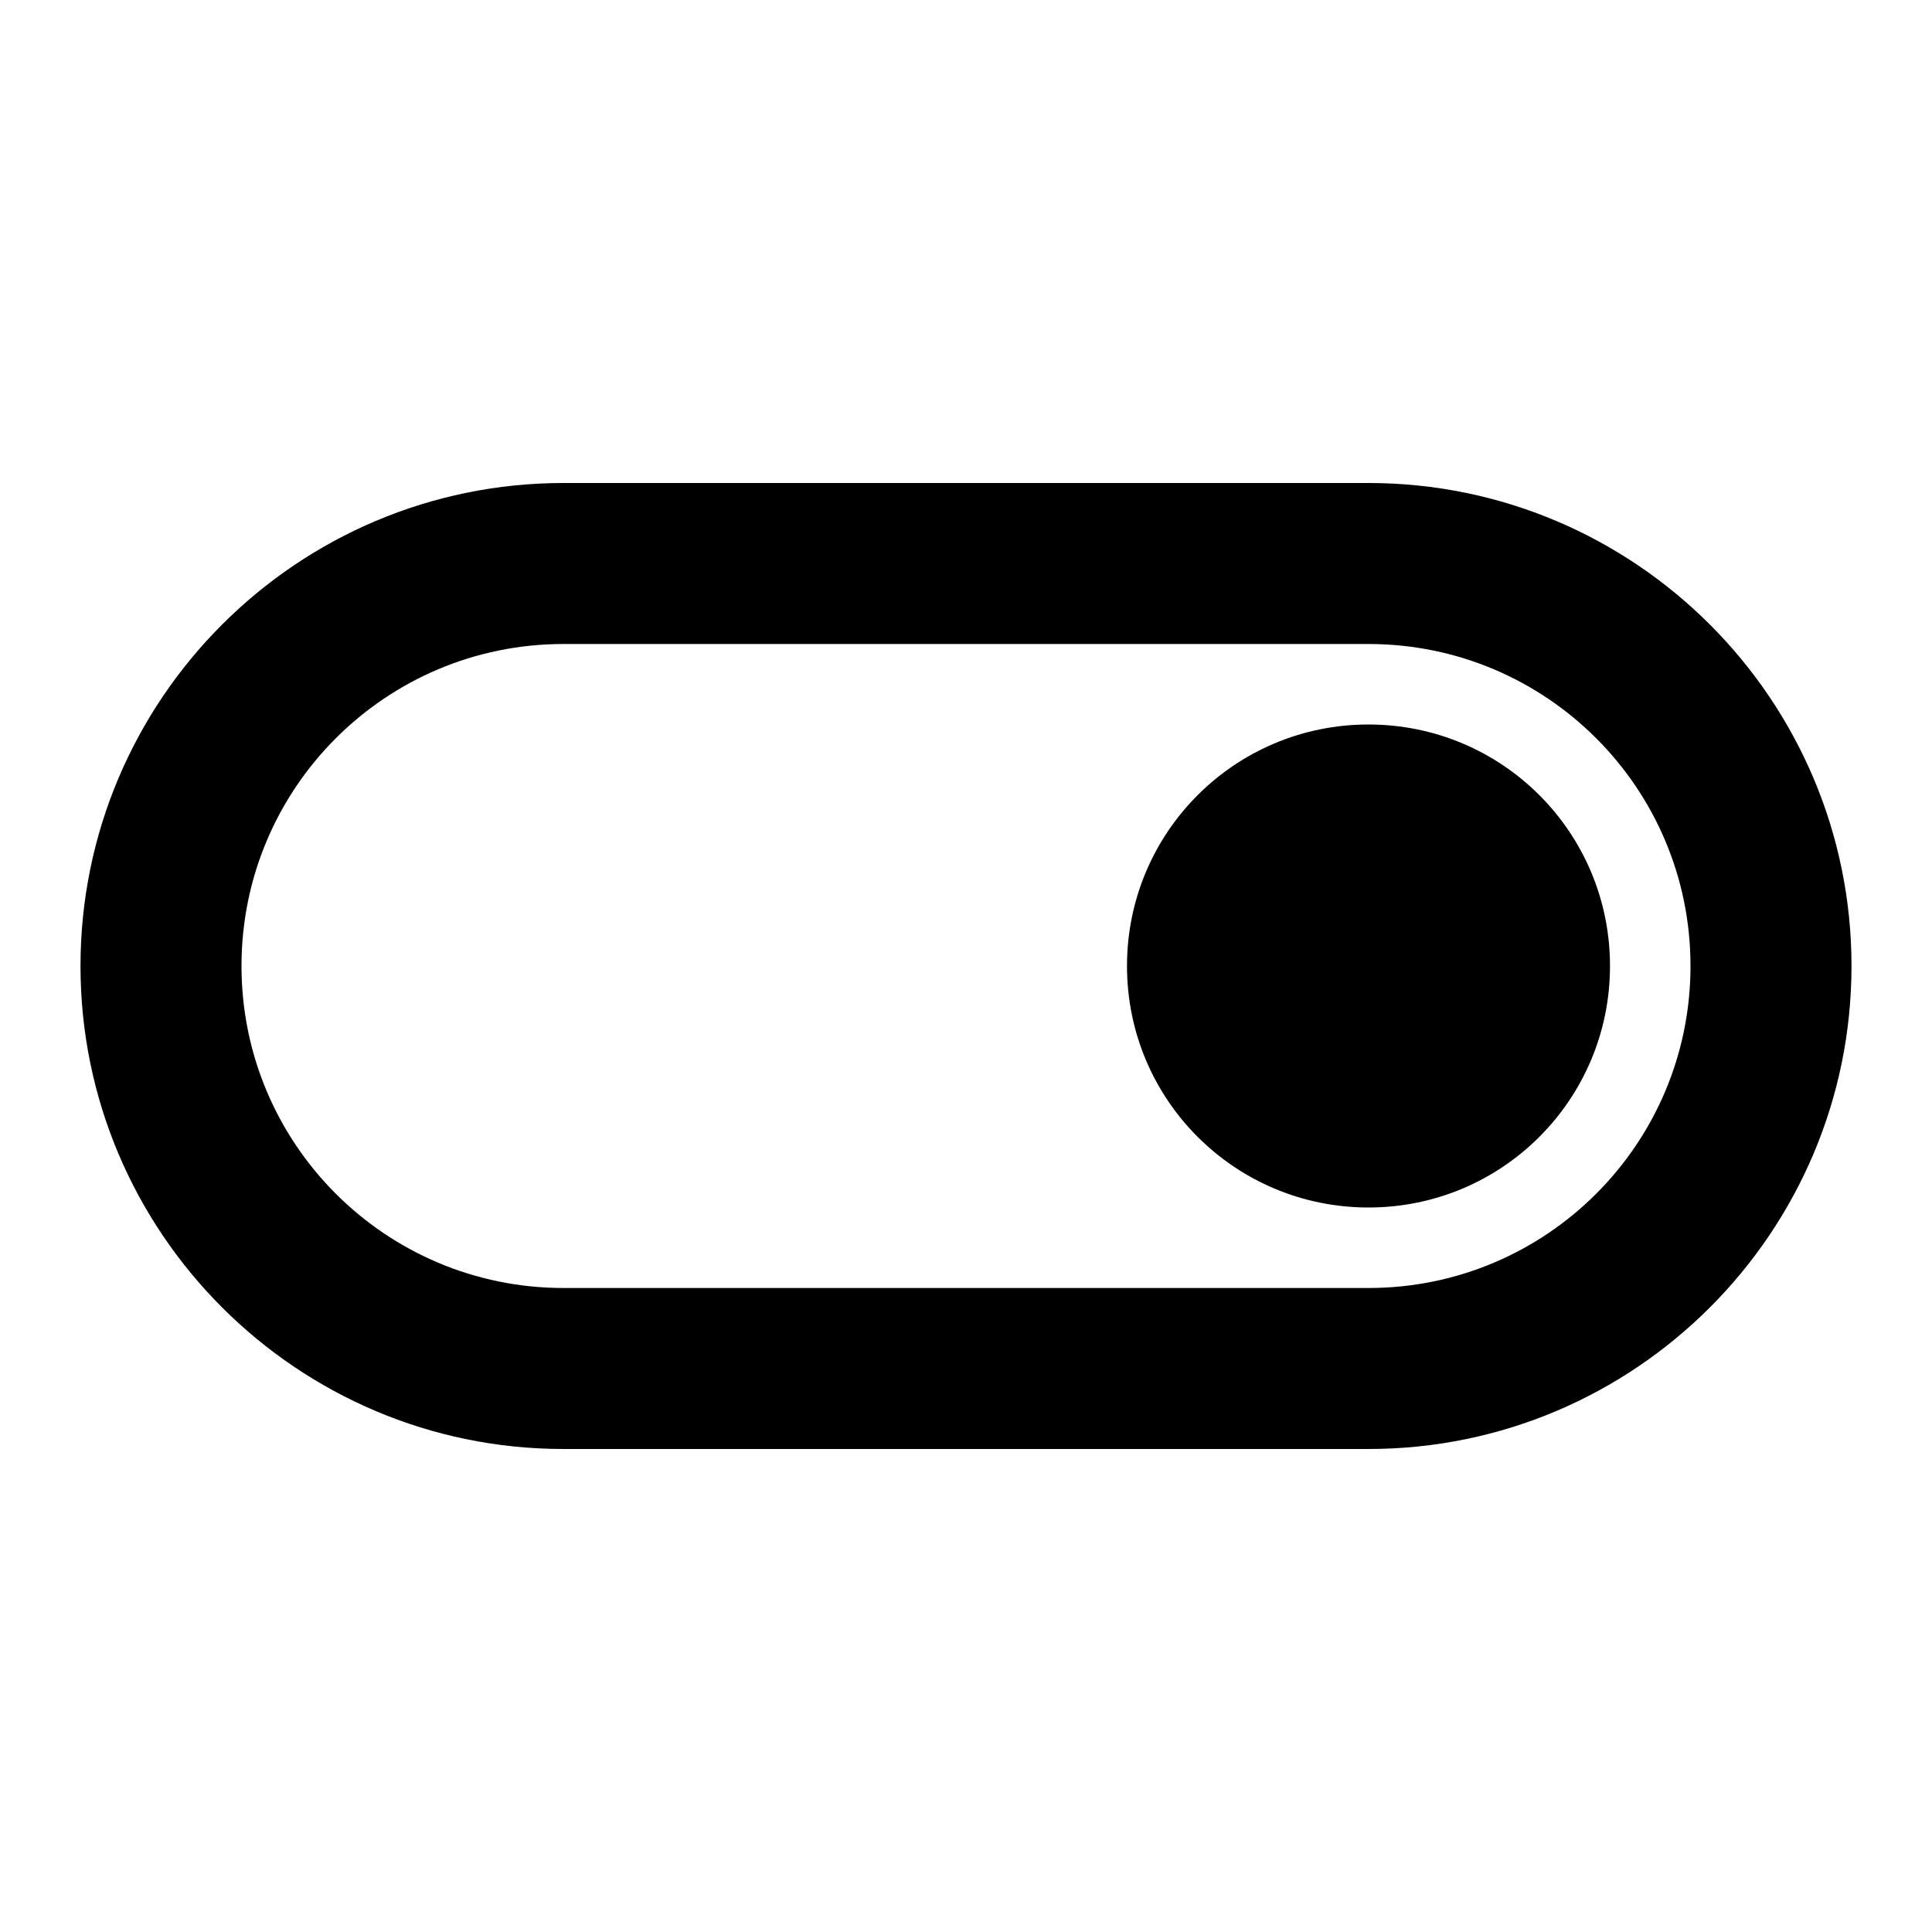
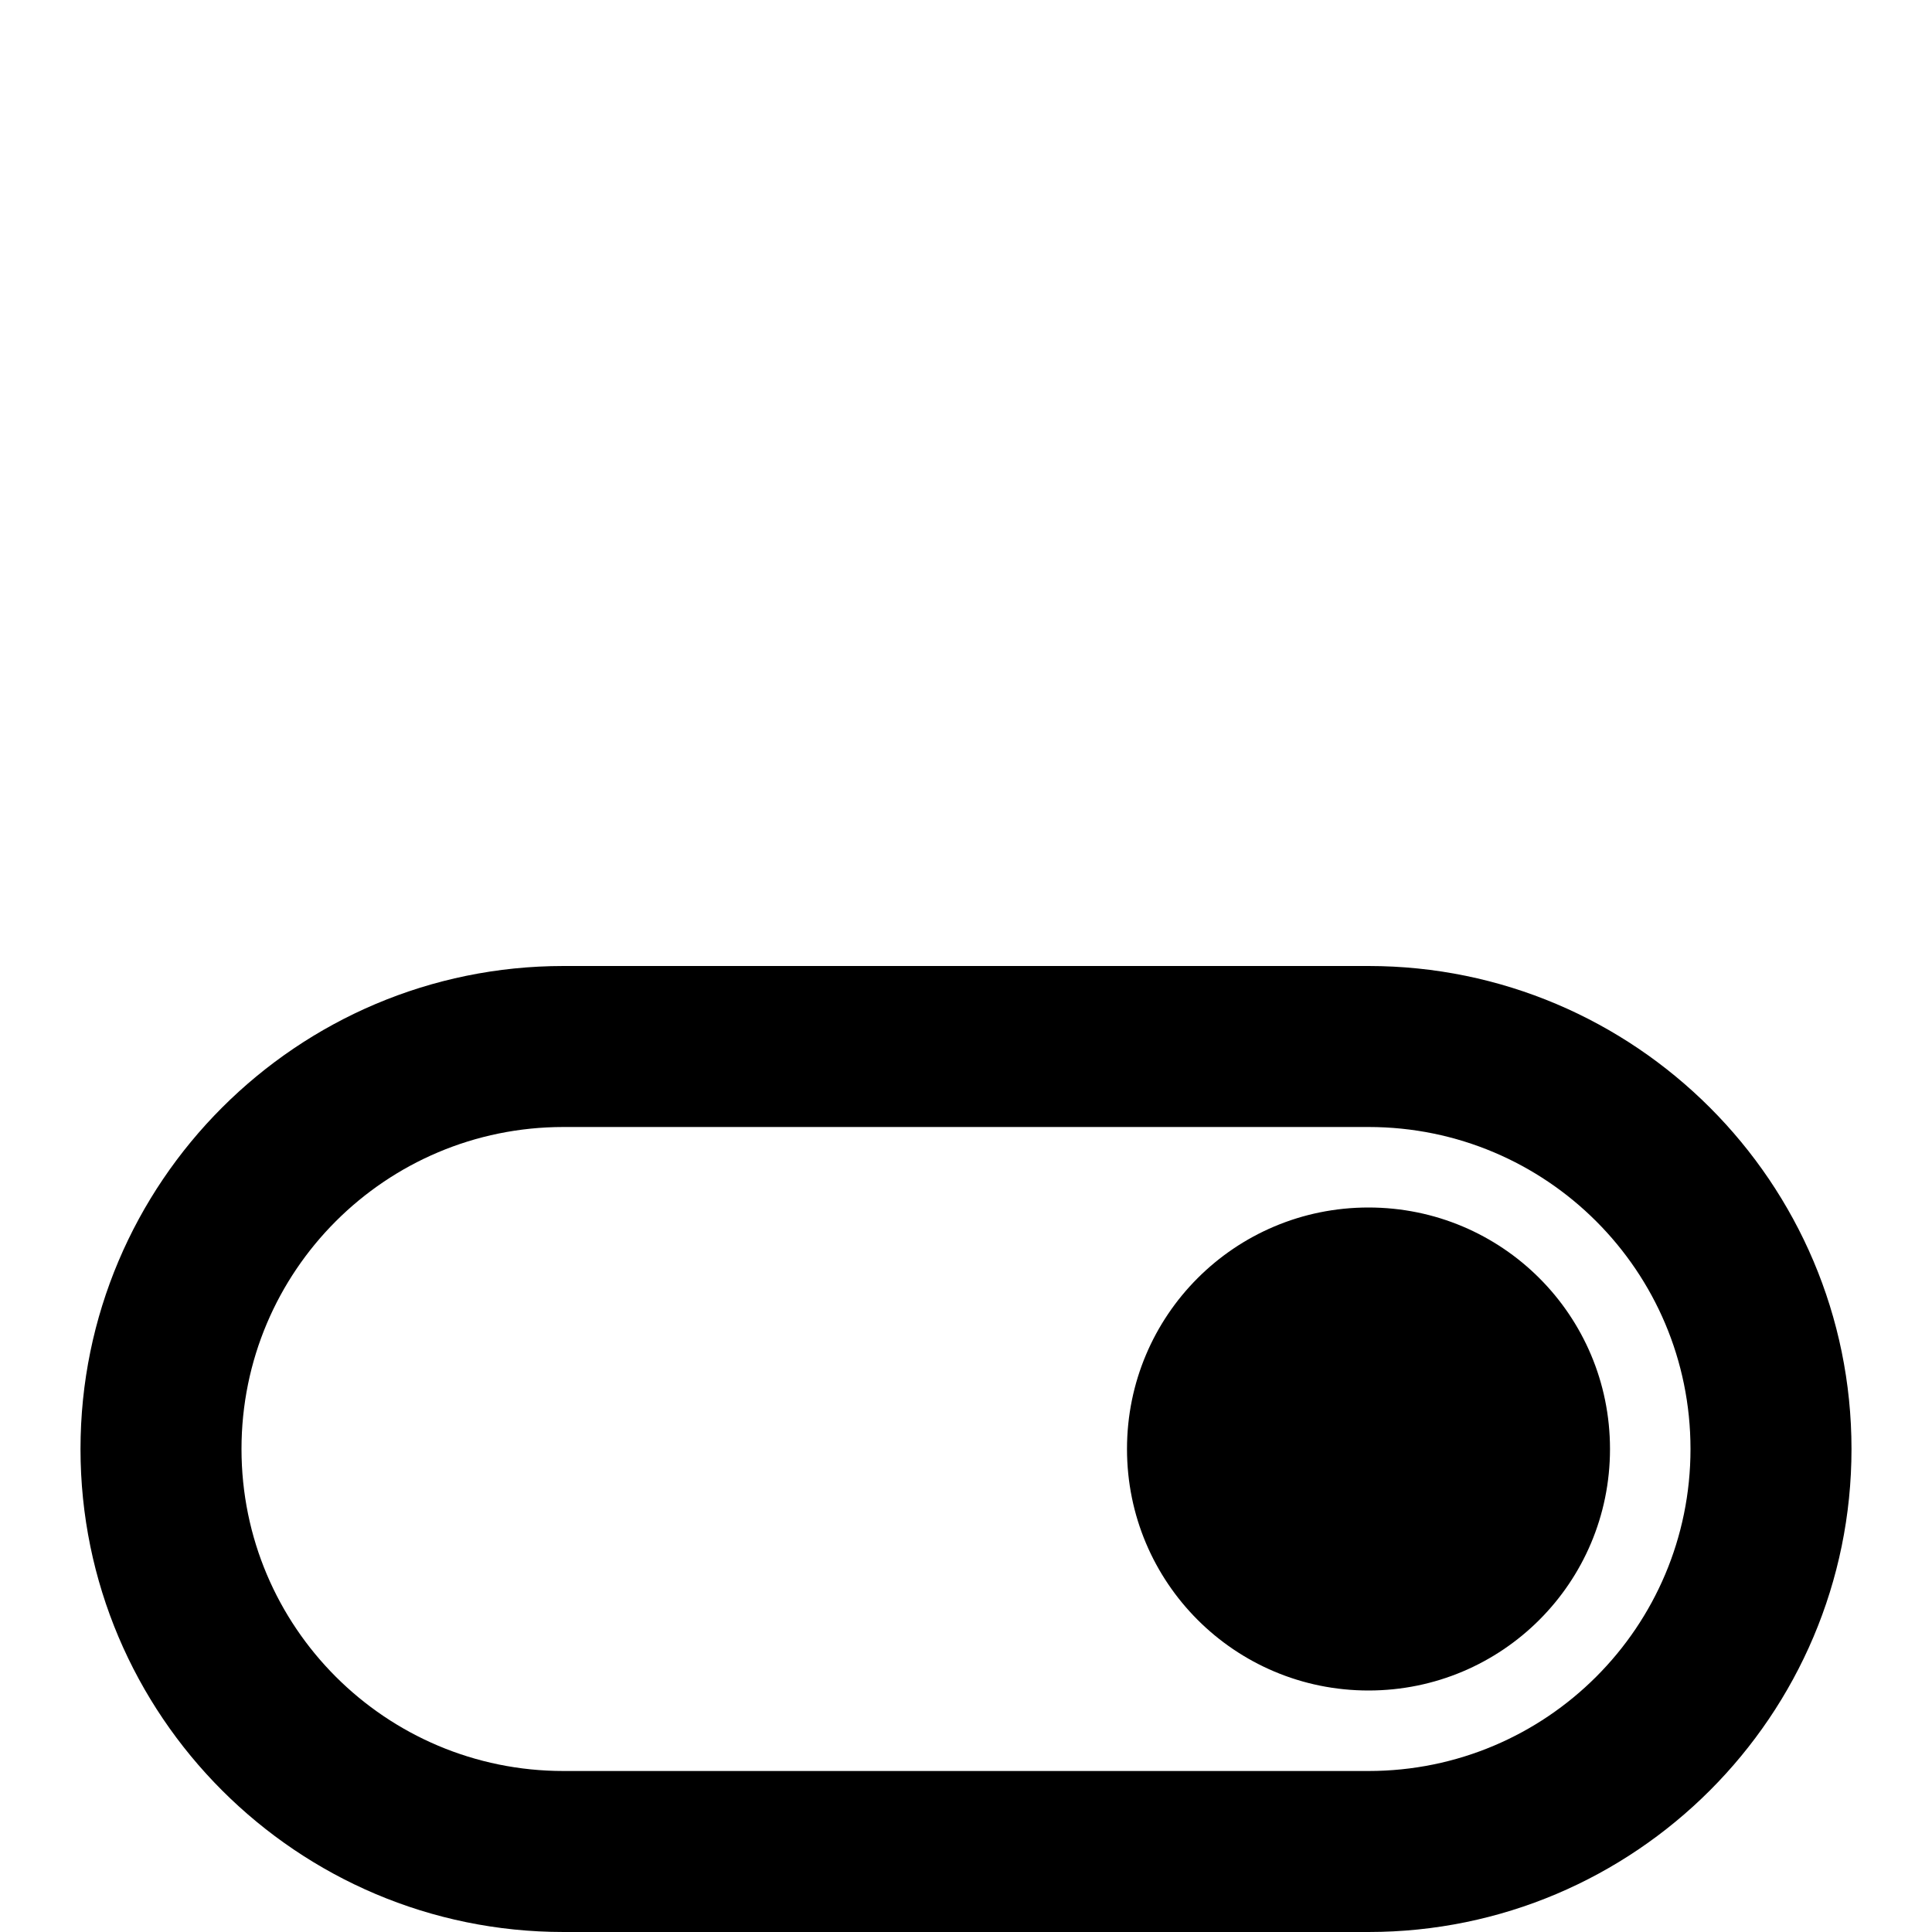
- <svg xmlns="http://www.w3.org/2000/svg" height="24px" viewBox="0 0 24 24" width="24px" fill="#000000">
+ <svg xmlns="http://www.w3.org/2000/svg" height="24px" viewBox="0 0 24 12" width="24px" fill="#000000">
  <path d="M0 0h24v24H0z" fill="none" />
  <path d="M17 6H7c-3.31 0-6 2.69-6 6s2.69 6 6 6h10c3.31 0 6-2.69 6-6s-2.69-6-6-6zm0 10H7c-2.21 0-4-1.79-4-4s1.79-4 4-4h10c2.21 0 4 1.79 4 4s-1.79 4-4 4zm0-7c-1.66 0-3 1.34-3 3s1.34 3 3 3 3-1.34 3-3-1.34-3-3-3z" />
</svg>
